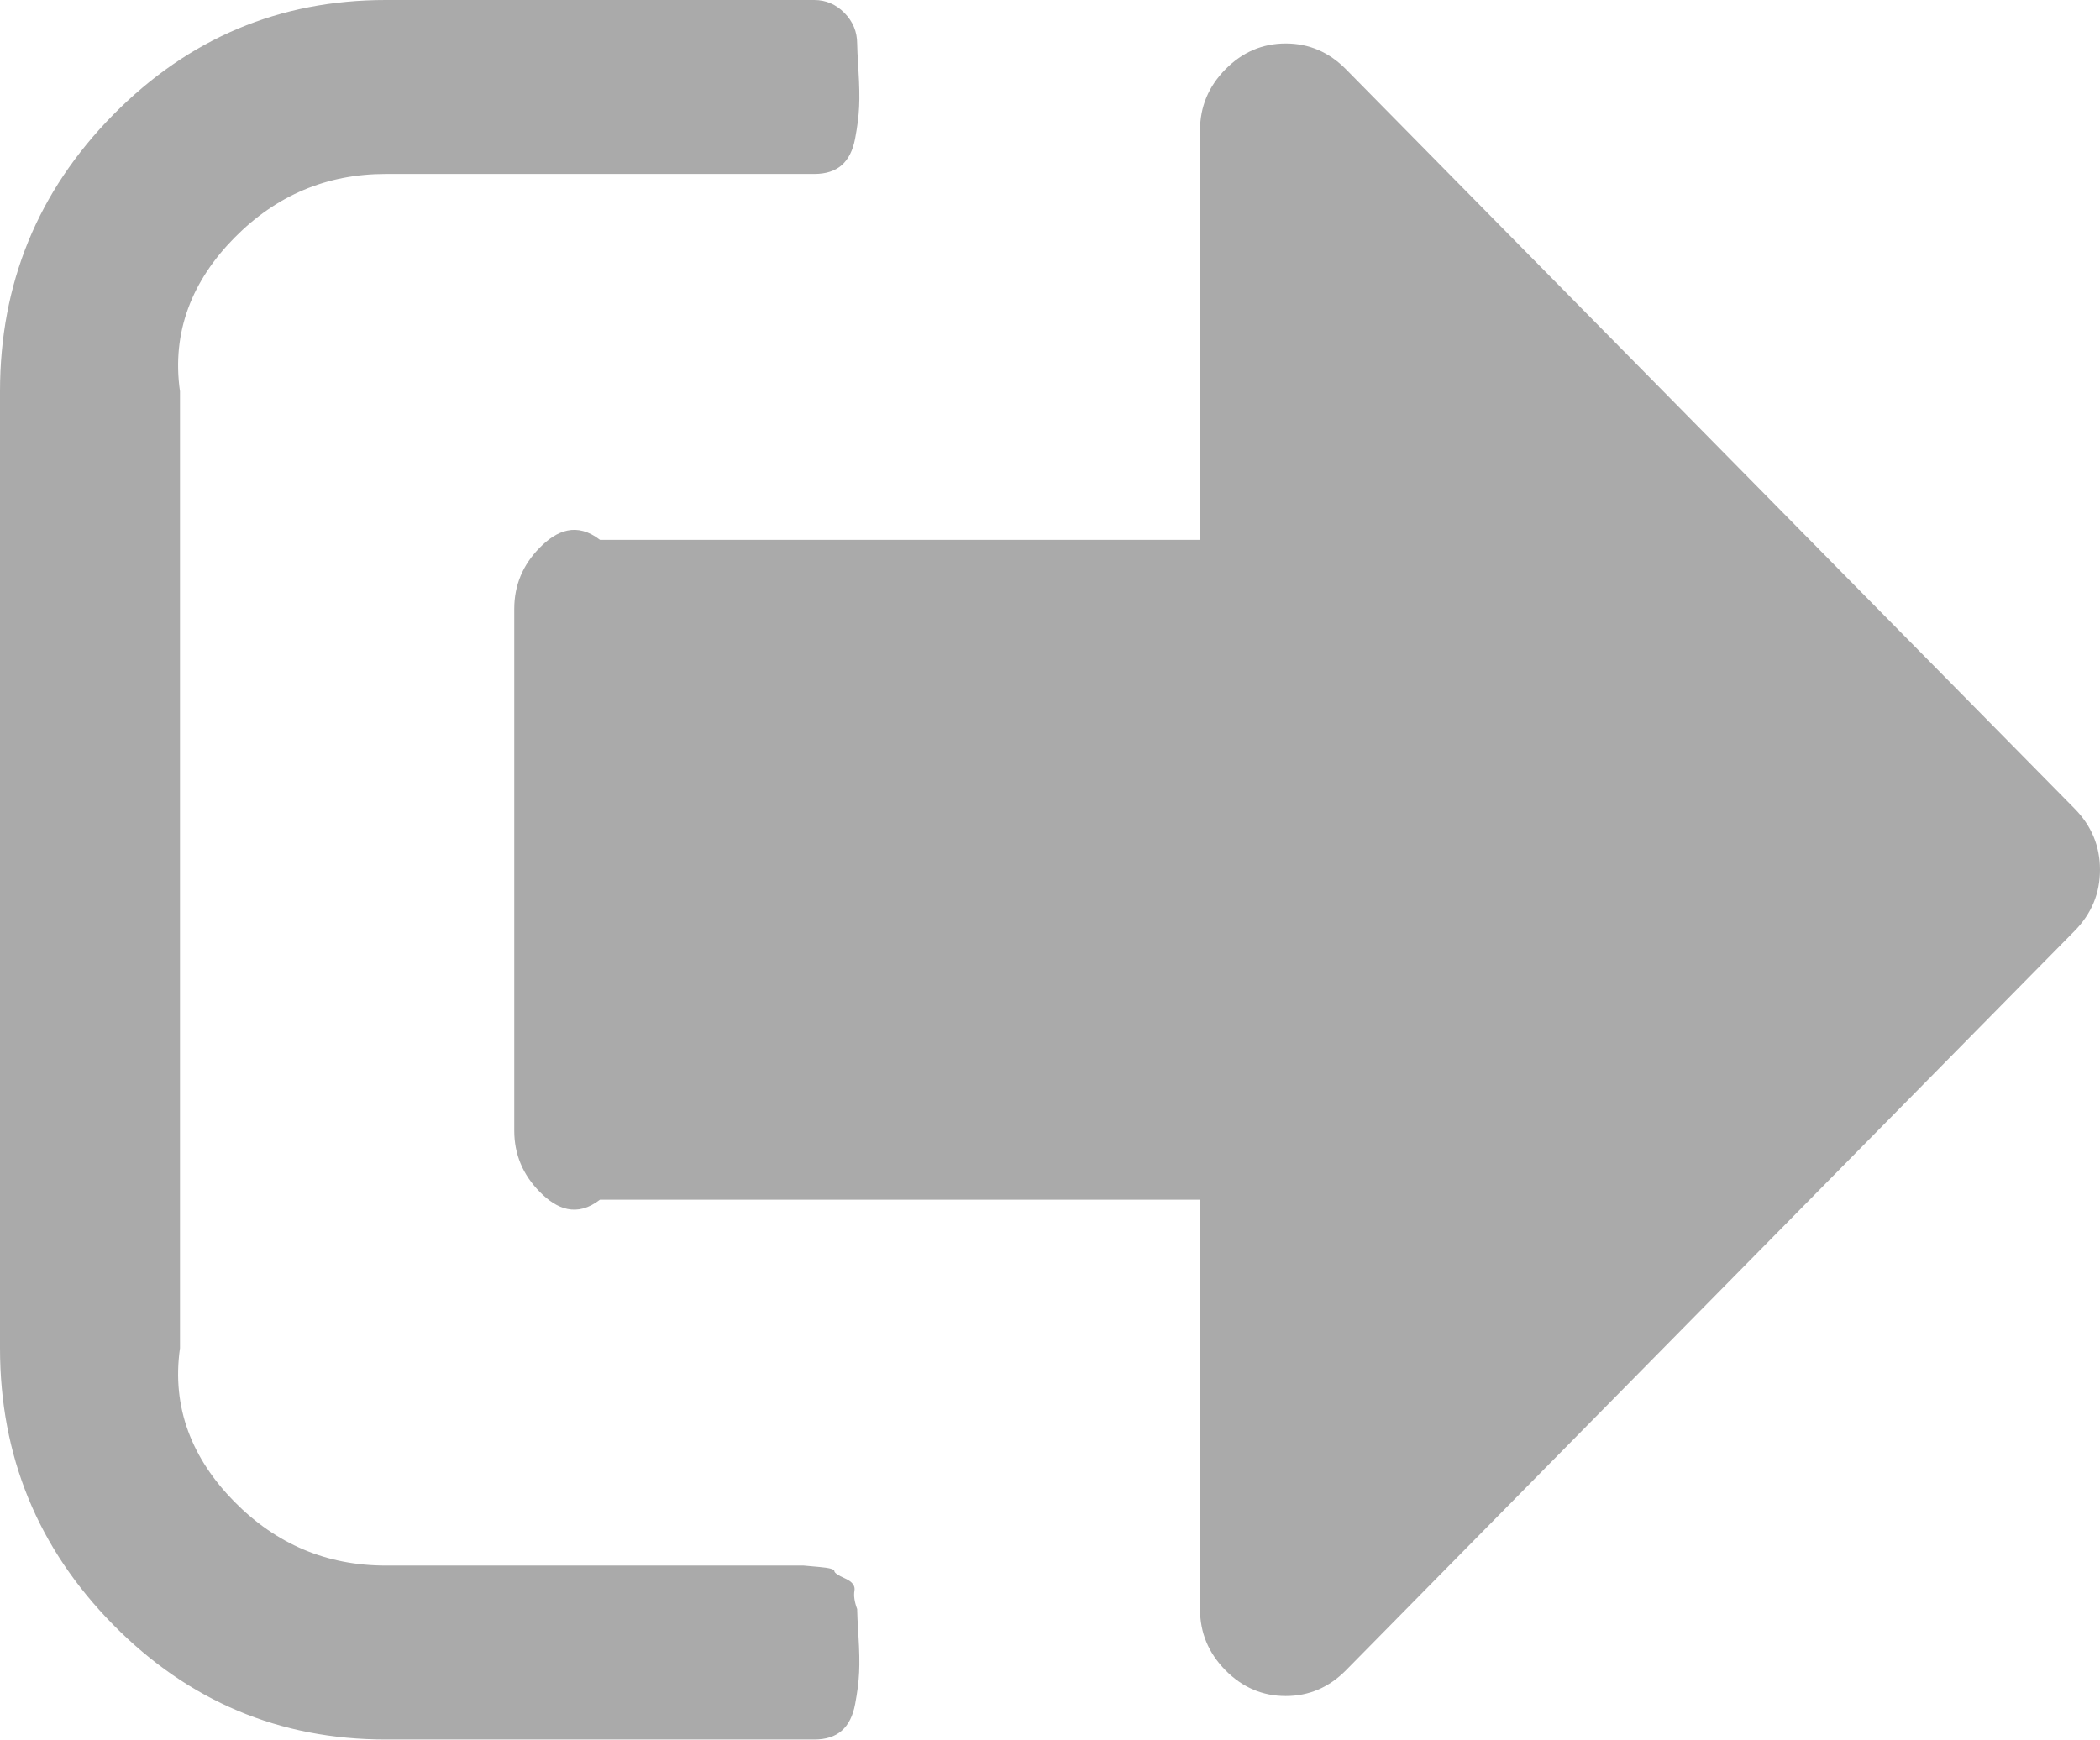
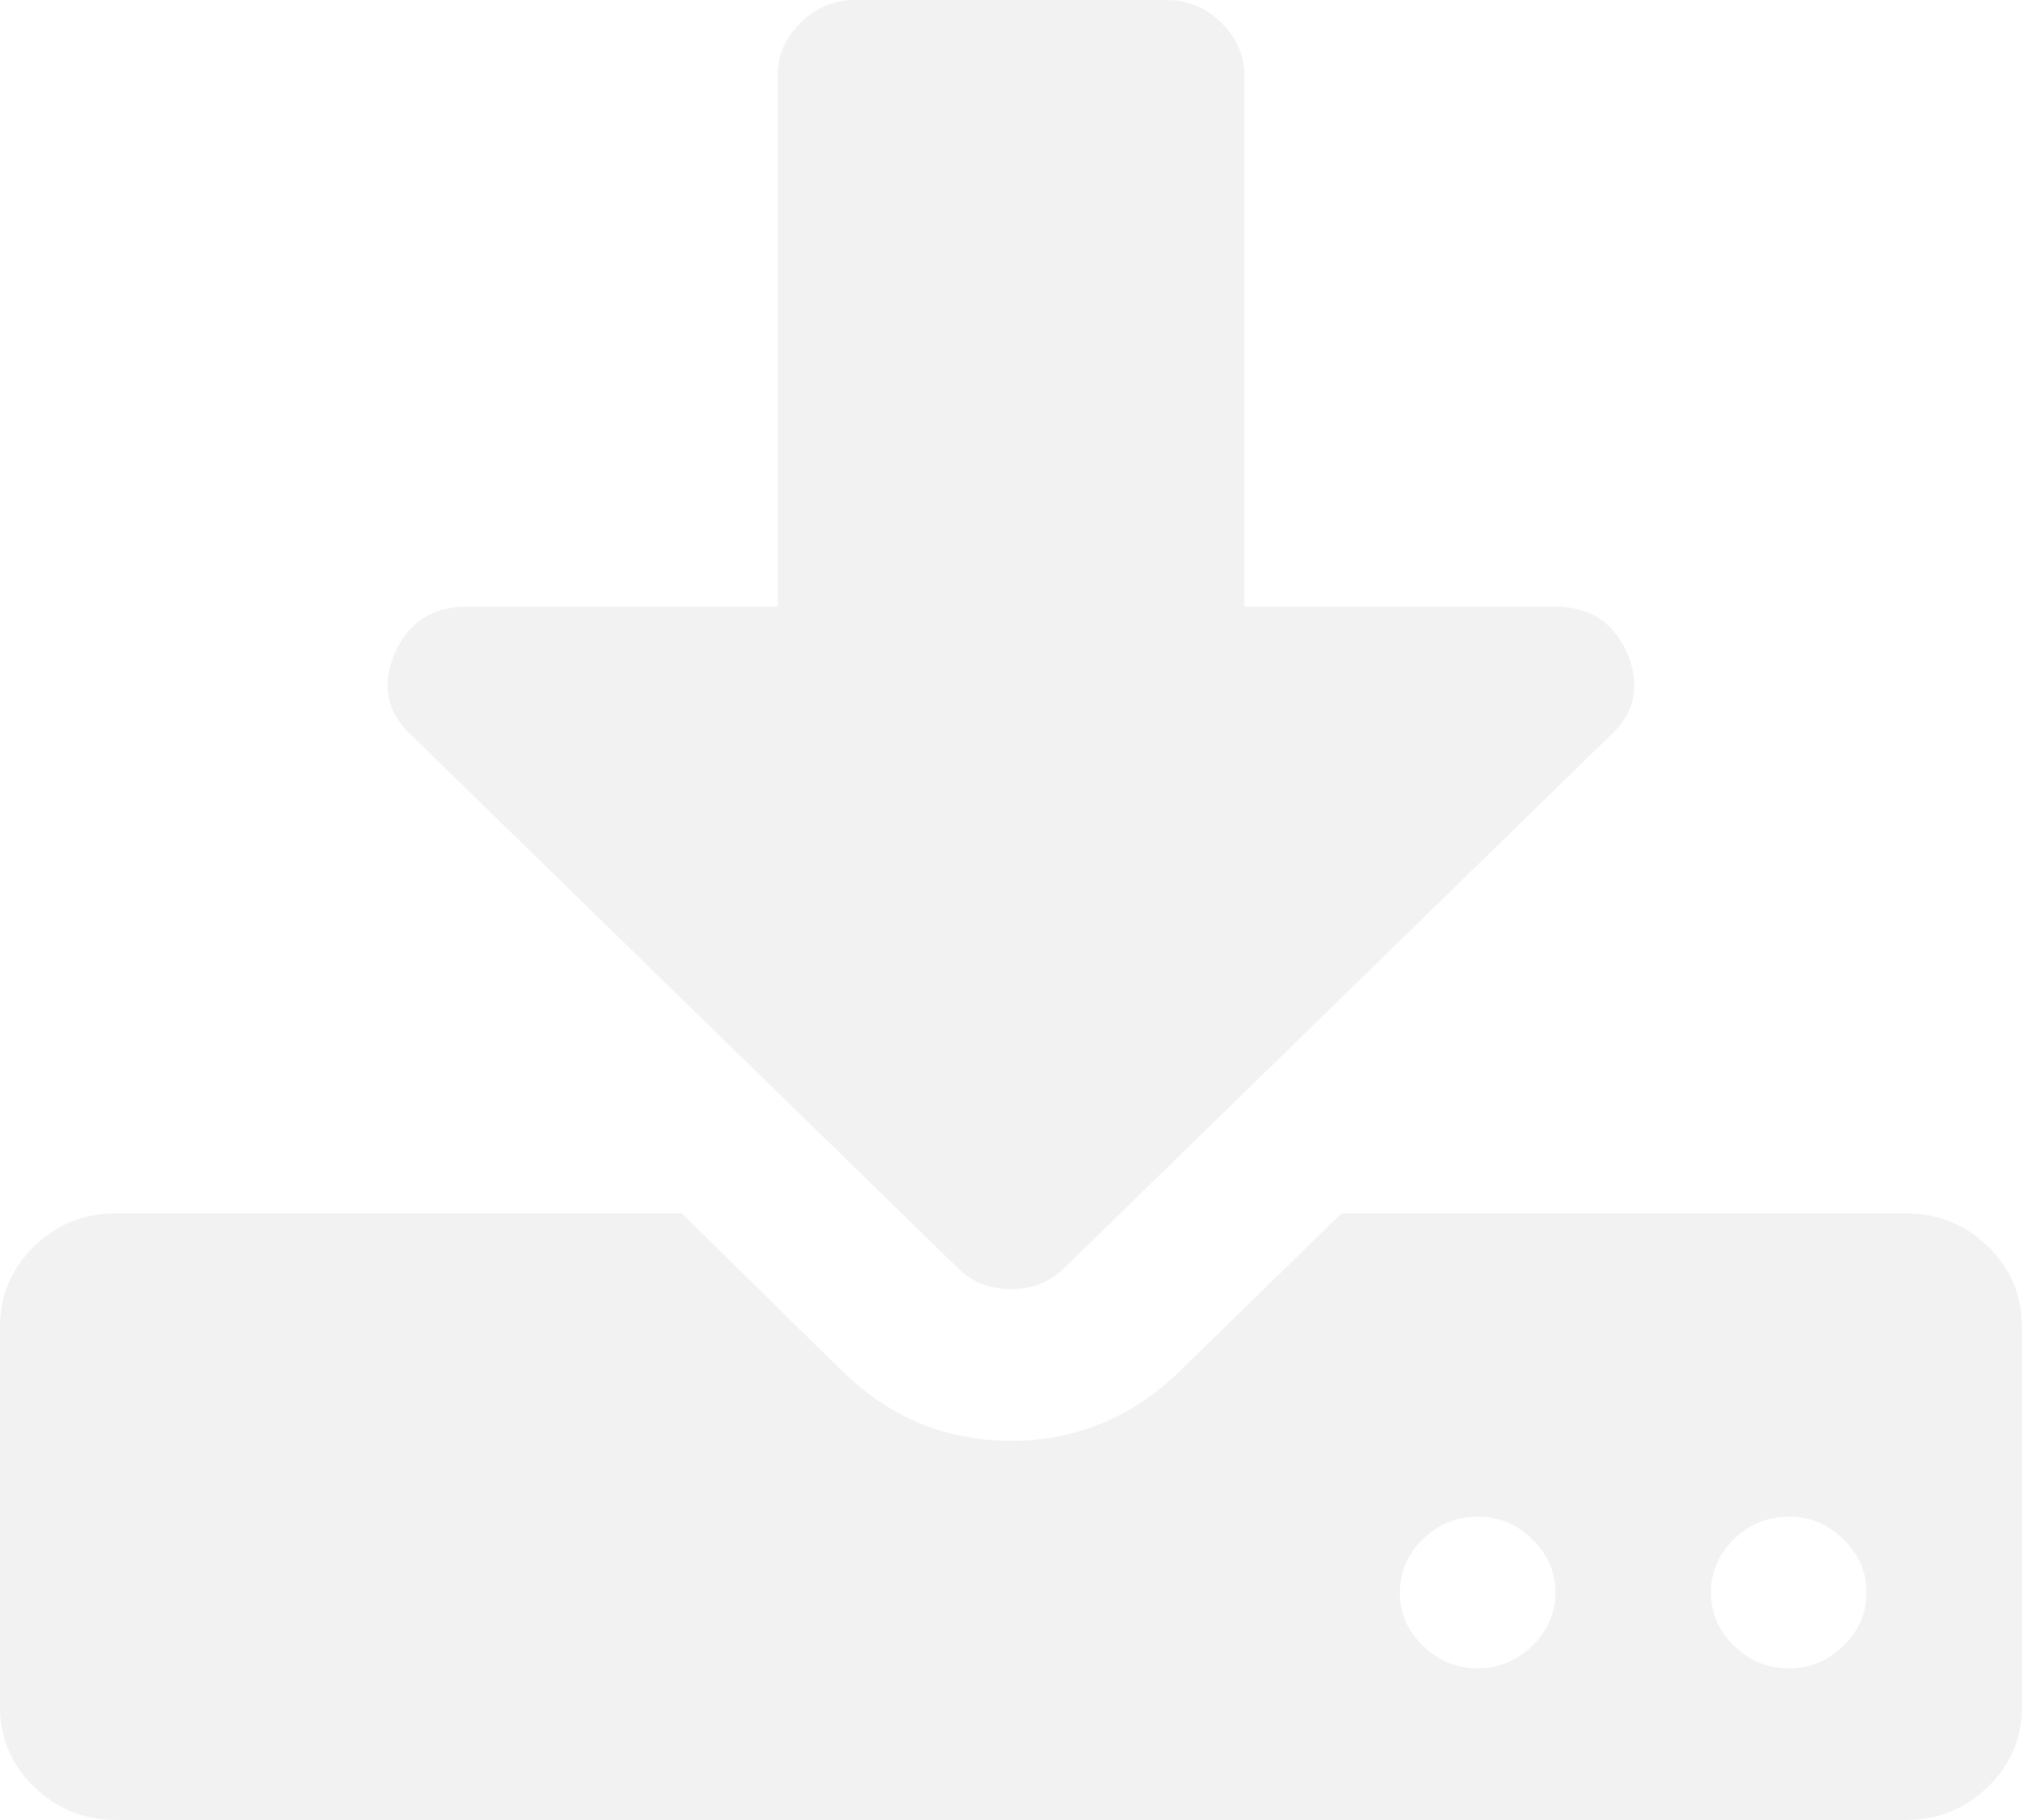
- <svg xmlns="http://www.w3.org/2000/svg" version="1.1" width="35px" height="29px">
-   <g transform="matrix(1 0 0 1 -933 -92 )">
-     <path d="M 14.241 26.519  C 14.226 26.602  14.241 26.704  14.286 26.825  C 14.286 26.885  14.293 27.036  14.308 27.278  C 14.323 27.52  14.327 27.72  14.319 27.879  C 14.312 28.037  14.289 28.215  14.252 28.411  C 14.215 28.607  14.141 28.755  14.029 28.853  C 13.917 28.951  13.765 29  13.571 29  L 6.429 29  C 4.658 29  3.144 28.362  1.886 27.086  C 0.629 25.809  0 24.272  0 22.475  L 0 6.525  C 0 4.728  0.629 3.191  1.886 1.914  C 3.144 0.638  4.658 0  6.429 0  L 13.571 0  C 13.765 0  13.932 0.072  14.074 0.215  C 14.215 0.359  14.286 0.529  14.286 0.725  C 14.286 0.785  14.293 0.936  14.308 1.178  C 14.323 1.42  14.327 1.62  14.319 1.779  C 14.312 1.937  14.289 2.115  14.252 2.311  C 14.215 2.507  14.141 2.655  14.029 2.753  C 13.917 2.851  13.765 2.9  13.571 2.9  L 6.429 2.9  C 5.446 2.9  4.606 3.255  3.906 3.965  C 3.207 4.675  2.857 5.528  3 6.525  L 3 22.475  C 2.857 23.472  3.207 24.325  3.906 25.035  C 4.606 25.745  5.446 26.1  6.429 26.1  L 12.857 26.1  L 13.103 26.1  L 13.393 26.1  C 13.393 26.1  13.478 26.108  13.65 26.123  C 13.821 26.138  13.906 26.16  13.906 26.191  C 13.906 26.221  13.966 26.262  14.085 26.315  C 14.204 26.368  14.256 26.436  14.241 26.519  Z M 34.576 13.48  C 34.859 13.767  35 14.107  35 14.5  C 35 14.893  34.859 15.233  34.576 15.52  L 22.433 27.845  C 22.15 28.132  21.815 28.275  21.429 28.275  C 21.042 28.275  20.707 28.132  20.424 27.845  C 20.141 27.558  20 27.218  20 26.825  L 20 20  L 10 20  C 9.613 20.3  9.278 20.157  8.996 19.87  C 8.713 19.583  8.571 19.243  8.571 18.85  L 8.571 10.15  C 8.571 9.757  8.713 9.417  8.996 9.13  C 9.278 8.843  9.613 8.7  10 9  L 20 9  L 20 2.175  C 20 1.782  20.141 1.442  20.424 1.155  C 20.707 0.868  21.042 0.725  21.429 0.725  C 21.815 0.725  22.15 0.868  22.433 1.155  L 34.576 13.48  Z " fill-rule="nonzero" fill="#aaaaaa" stroke="none" transform="matrix(1 0 0 1 933 92 )" />
+ <svg xmlns="http://www.w3.org/2000/svg" version="1.1" width="20px" height="18px">
+   <g transform="matrix(1 0 0 1 -32 -10 )">
+     <path d="M 15.156 16.277  C 15.308 16.129  15.385 15.953  15.385 15.75  C 15.385 15.547  15.308 15.371  15.156 15.223  C 15.004 15.074  14.824 15  14.615 15  C 14.407 15  14.227 15.074  14.075 15.223  C 13.922 15.371  13.846 15.547  13.846 15.75  C 13.846 15.953  13.922 16.129  14.075 16.277  C 14.227 16.426  14.407 16.5  14.615 16.5  C 14.824 16.5  15.004 16.426  15.156 16.277  Z M 18.233 16.277  C 18.385 16.129  18.462 15.953  18.462 15.75  C 18.462 15.547  18.385 15.371  18.233 15.223  C 18.081 15.074  17.901 15  17.692 15  C 17.484 15  17.304 15.074  17.151 15.223  C 16.999 15.371  16.923 15.547  16.923 15.75  C 16.923 15.953  16.999 16.129  17.151 16.277  C 17.304 16.426  17.484 16.5  17.692 16.5  C 17.901 16.5  18.081 16.426  18.233 16.277  Z M 19.663 12.328  C 19.888 12.547  20 12.812  20 13.125  L 20 16.875  C 20 17.188  19.888 17.453  19.663 17.672  C 19.439 17.891  19.167 18  18.846 18  L 1.154 18  C 0.833 18  0.561 17.891  0.337 17.672  C 0.112 17.453  0 17.188  0 16.875  L 0 13.125  C 0 12.812  0.112 12.547  0.337 12.328  C 0.561 12.109  0.833 12  1.154 12  L 6.743 12  L 8.365 13.594  C 8.83 14.031  9.375 14.25  10 14.25  C 10.625 14.25  11.17 14.031  11.635 13.594  L 13.269 12  L 18.846 12  C 19.167 12  19.439 12.109  19.663 12.328  Z M 15.385 6  C 15.721 6  15.958 6.152  16.094 6.457  C 16.23 6.777  16.174 7.051  15.925 7.277  L 10.541 12.527  C 10.397 12.676  10.216 12.75  10 12.75  C 9.784 12.75  9.603 12.676  9.459 12.527  L 4.075 7.277  C 3.826 7.051  3.77 6.777  3.906 6.457  C 4.042 6.152  4.279 6  4.615 6  L 7.692 6  L 7.692 0.75  C 7.692 0.547  7.768 0.371  7.921 0.223  C 8.073 0.074  8.253 0  8.462 0  L 11.538 0  C 11.747 0  11.927 0.074  12.079 0.223  C 12.232 0.371  12.308 0.547  12.308 0.75  L 12.308 6  L 15.385 6  Z " fill-rule="nonzero" fill="#f2f2f2" stroke="none" transform="matrix(1 0 0 1 32 10 )" />
  </g>
</svg>
